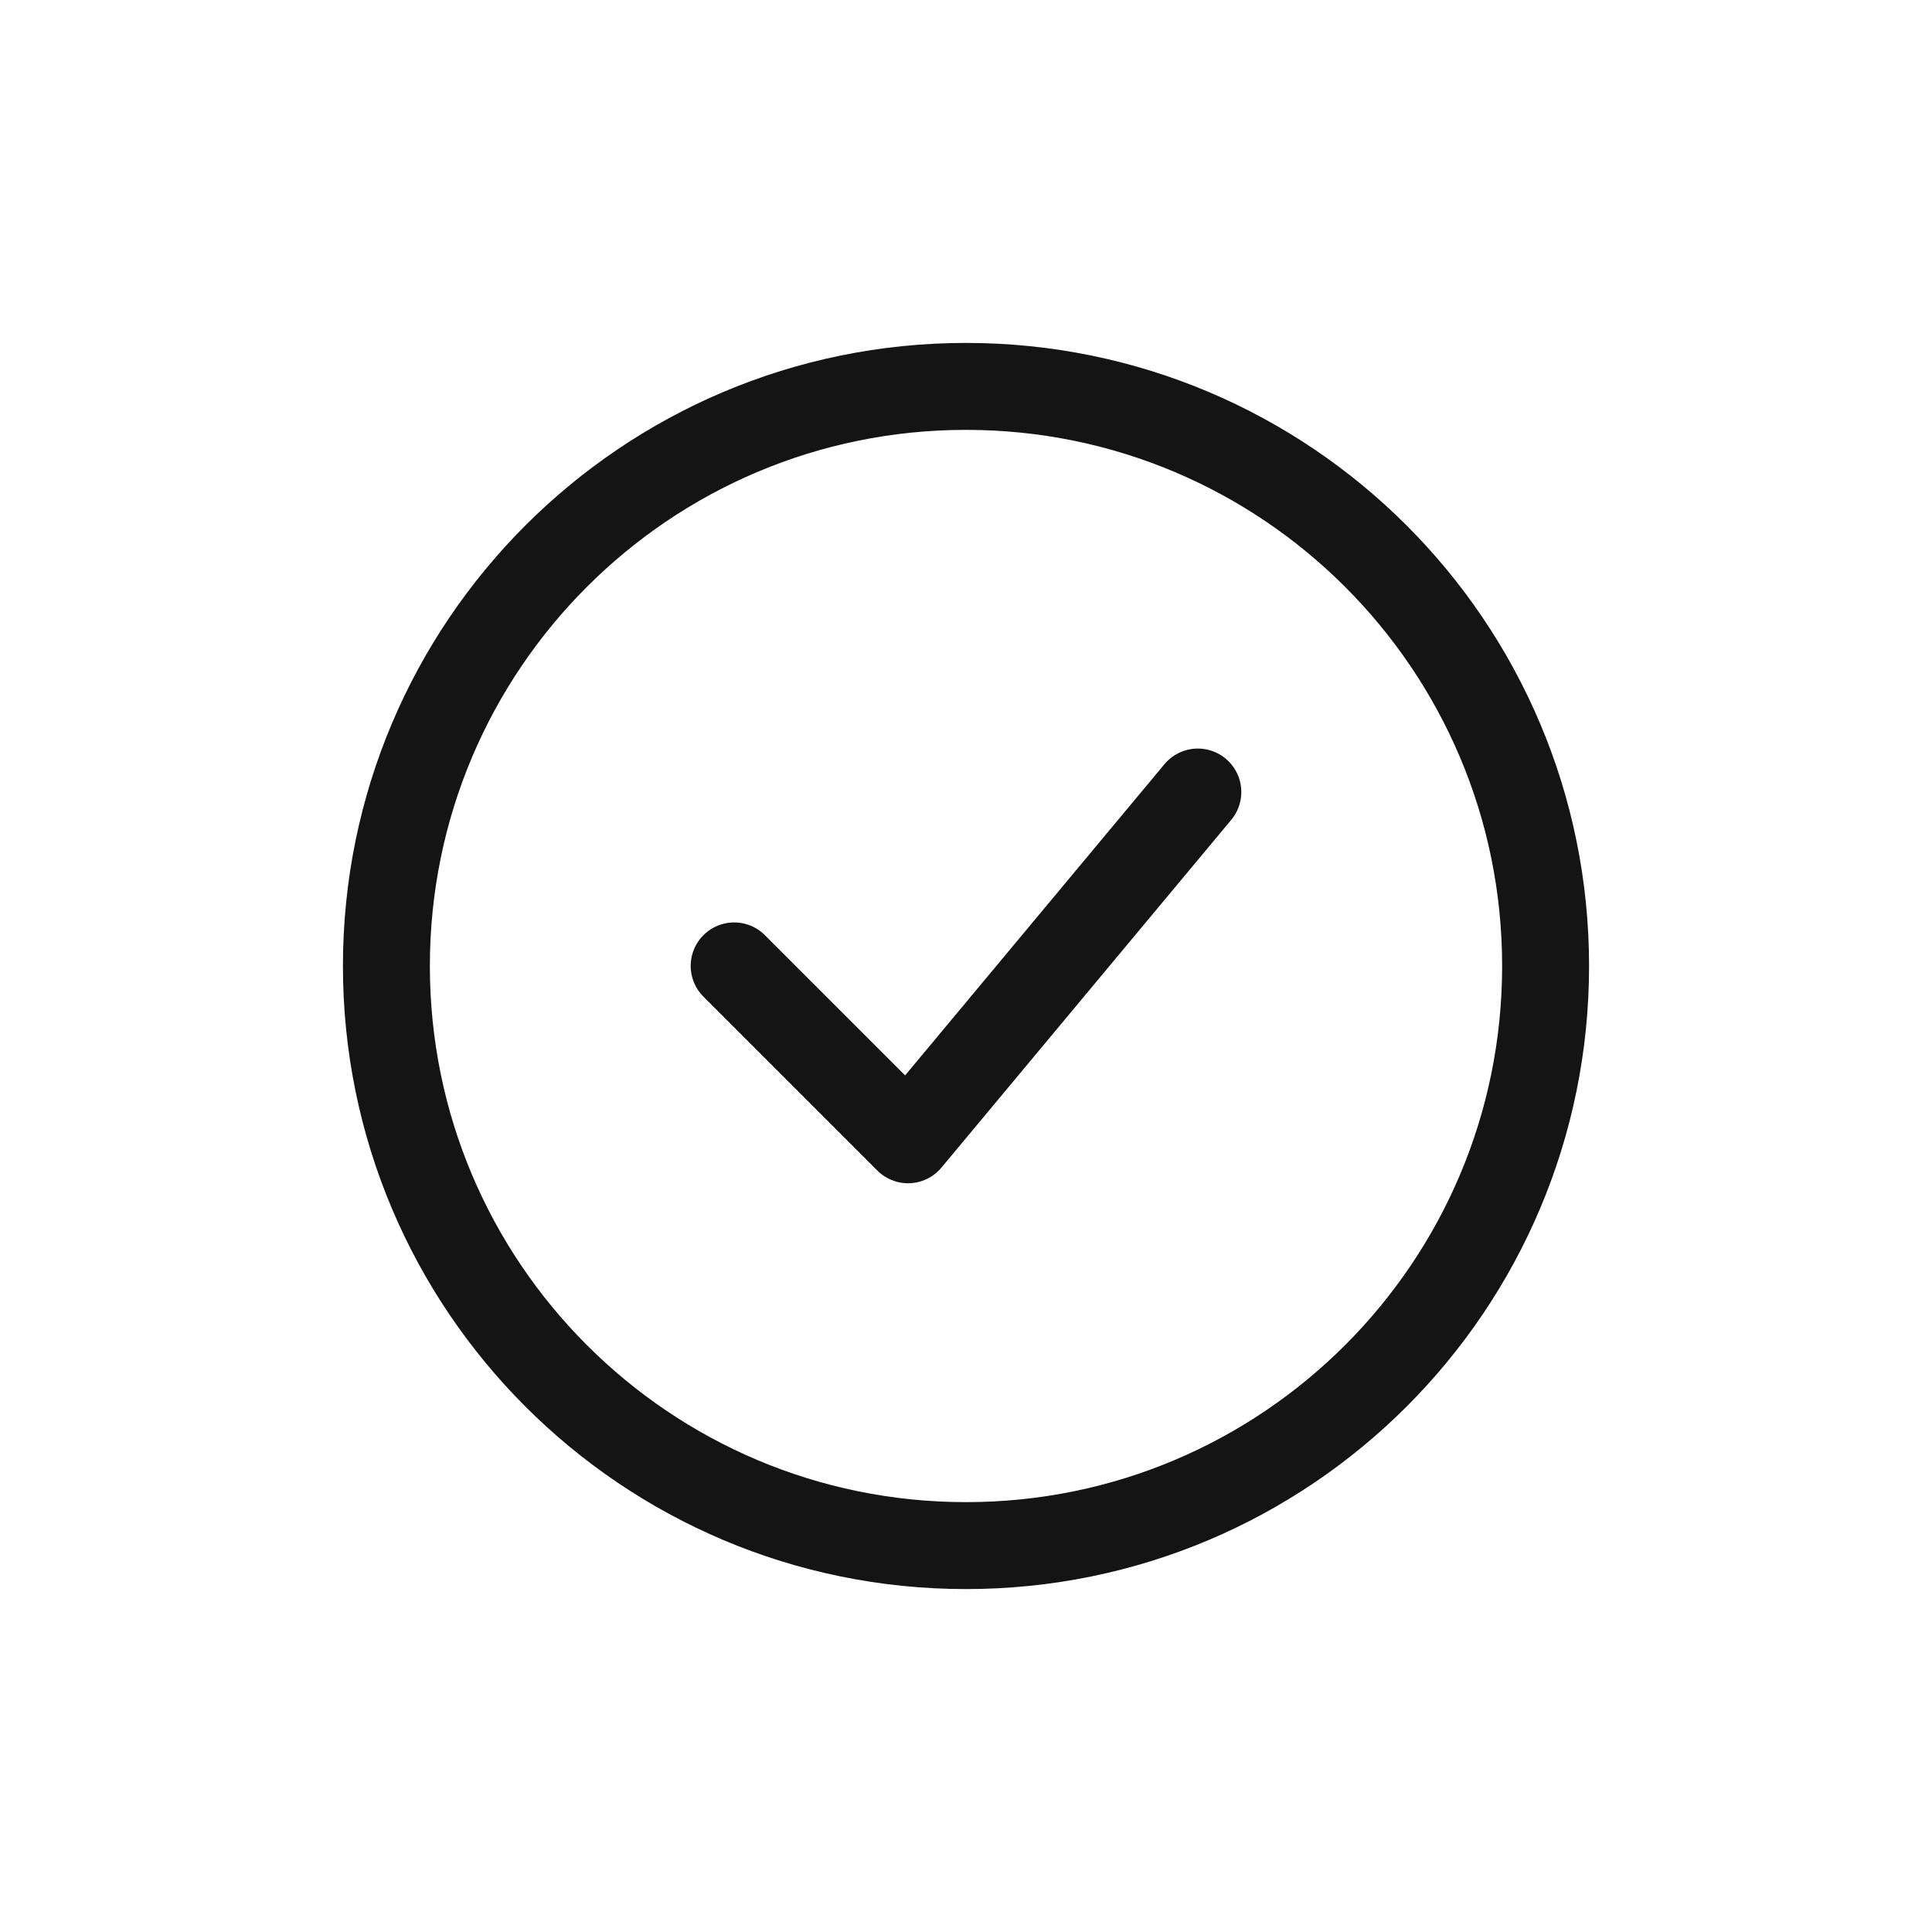
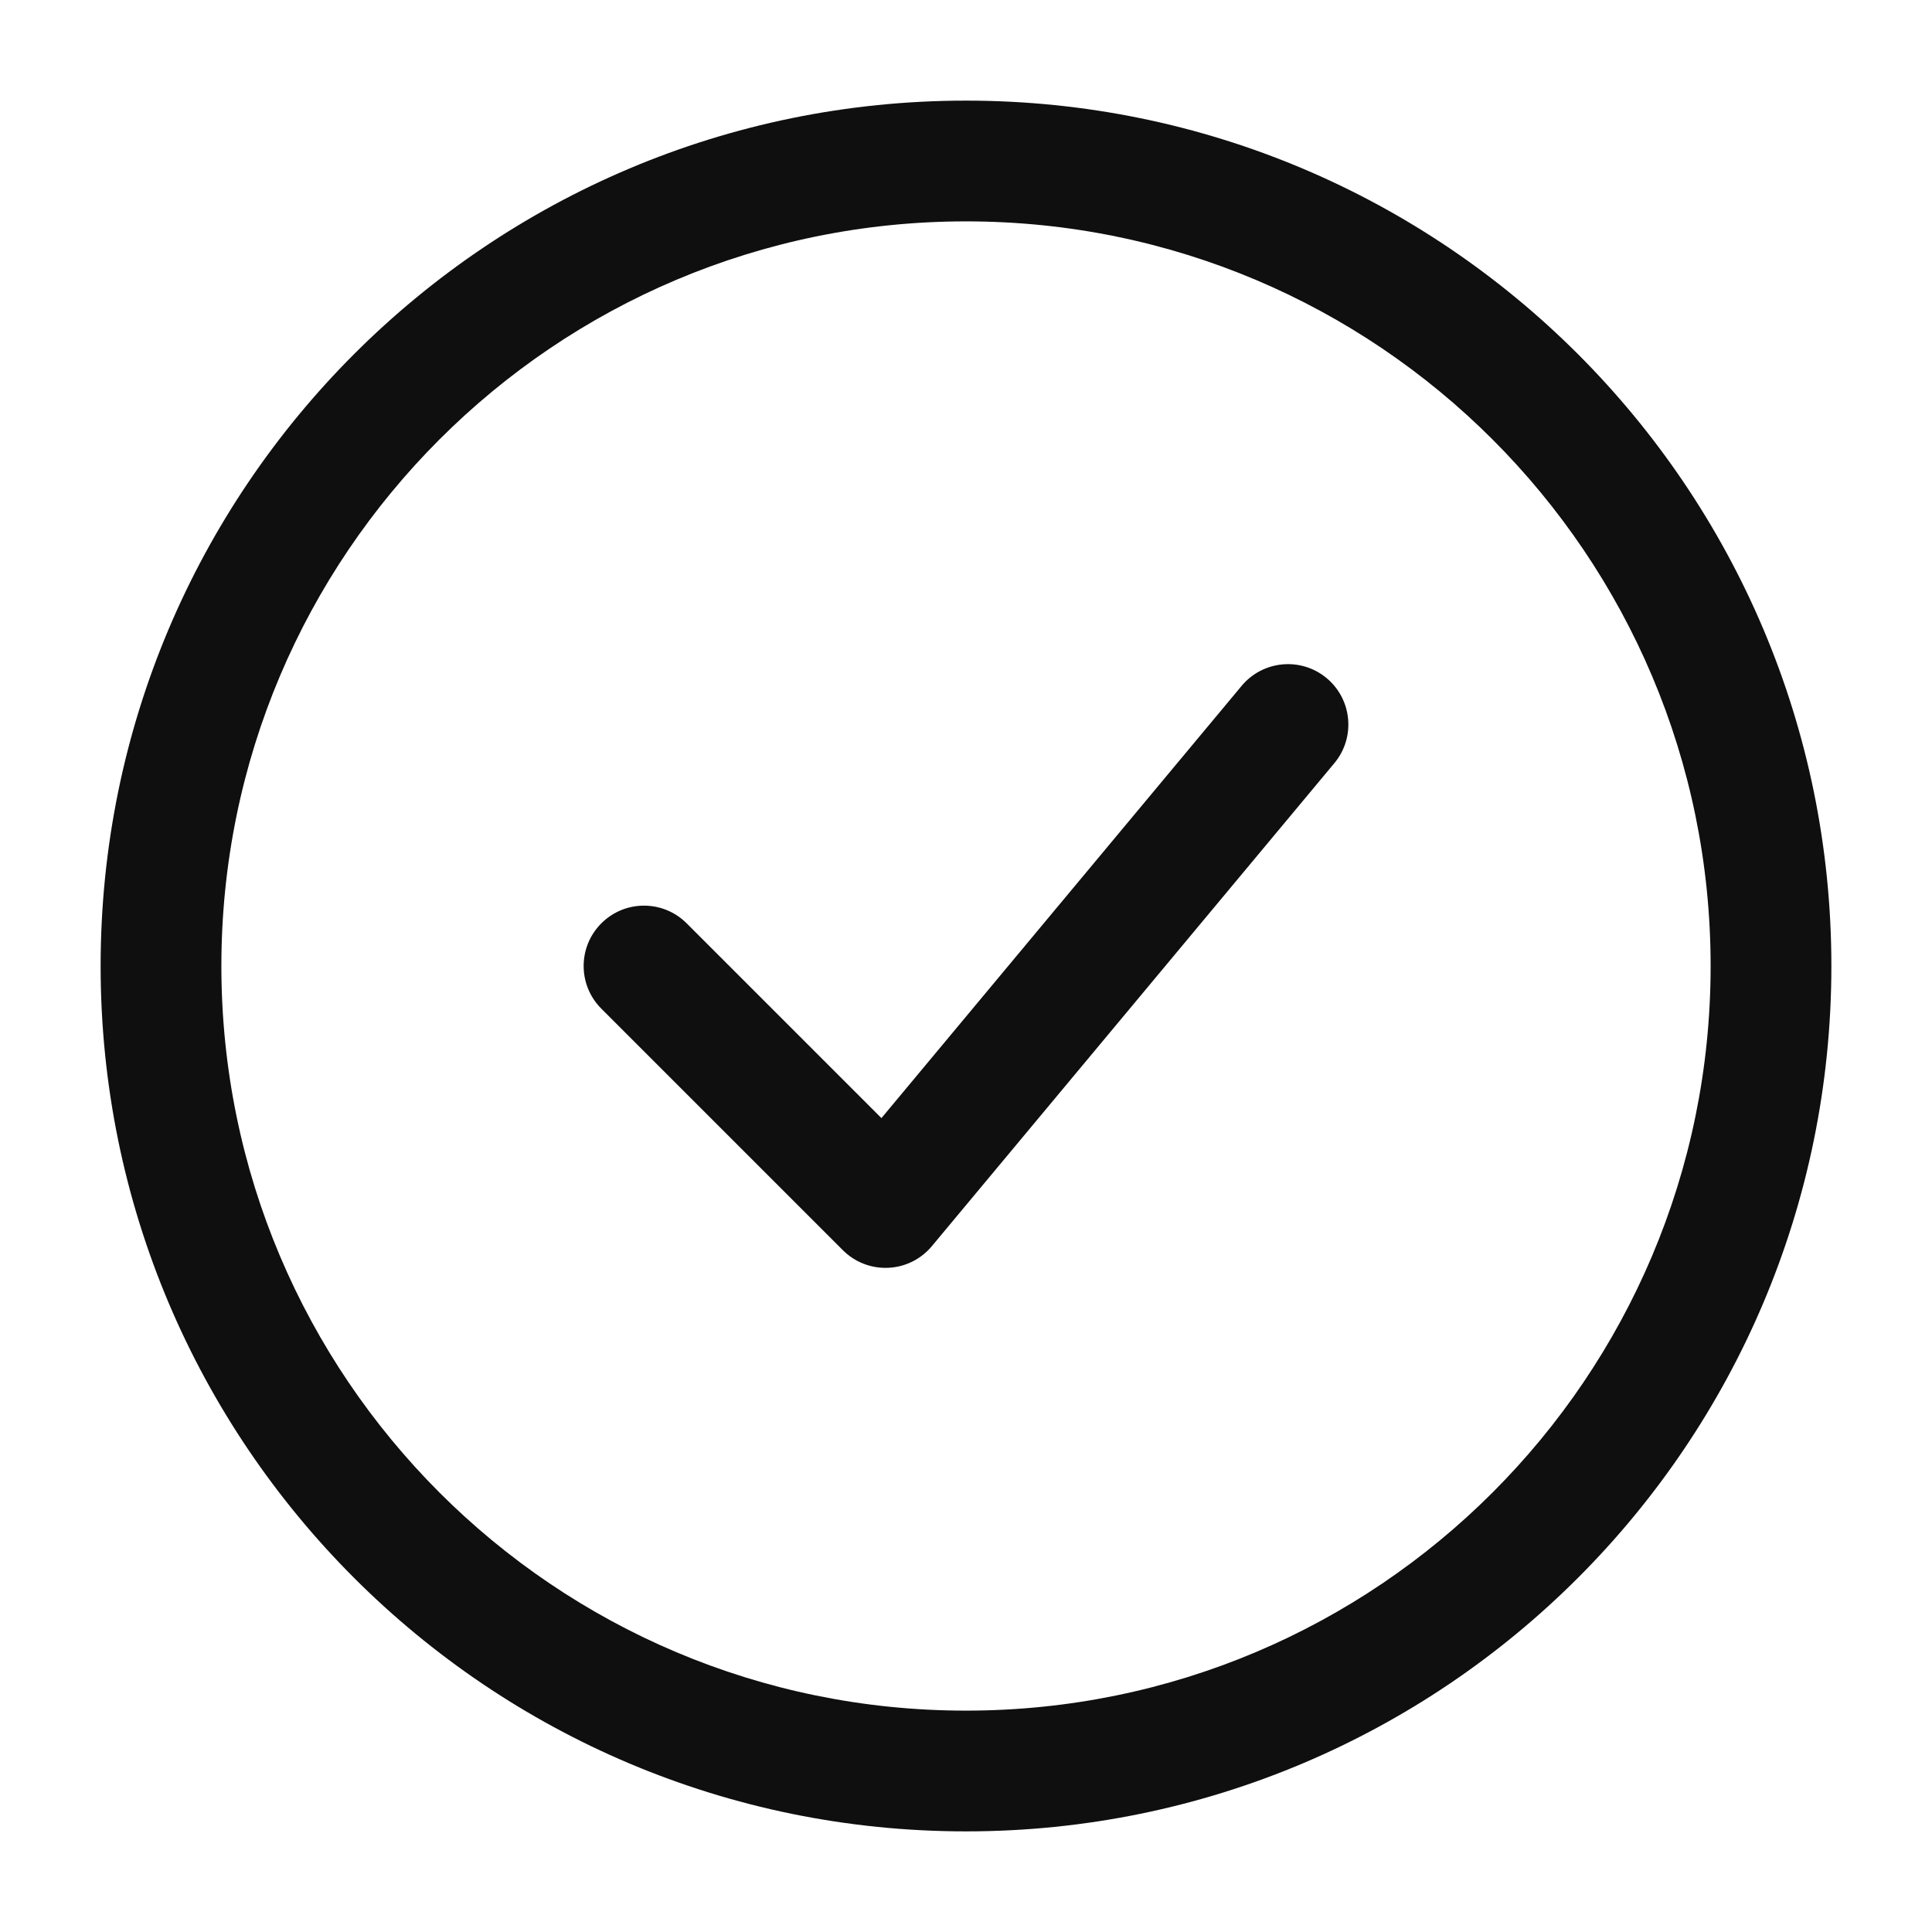
- <svg xmlns="http://www.w3.org/2000/svg" width="20" height="20" viewBox="0 0 20 20" fill="none">
-   <path d="M16 10C16 6.686 13.314 4 10 4C6.686 4 4 6.686 4 10C4 13.314 6.686 16 10 16C13.314 16 16 13.314 16 10Z" stroke="#141414" stroke-width="0.9" />
-   <path d="M7.6 9.999L9.4 11.799L12.4 8.199" stroke="#141414" stroke-width="0.9" stroke-linecap="round" stroke-linejoin="round" />
+ <svg xmlns="http://www.w3.org/2000/svg" width="24" height="24" viewBox="0 0 24 24" fill="none">
+   <path d="M8.53 11.47C8.237 11.177 7.763 11.177 7.47 11.47C7.177 11.763 7.177 12.237 7.47 12.53L8 12L8.53 11.47ZM11 15L10.47 15.53C10.619 15.679 10.823 15.759 11.034 15.749C11.245 15.74 11.441 15.642 11.576 15.48L11 15ZM16.576 9.48C16.841 9.162 16.798 8.689 16.48 8.424C16.162 8.159 15.689 8.202 15.424 8.52L16 9L16.576 9.48ZM22 12H22.75C22.75 6.063 17.937 1.25 12 1.25V2V2.75C17.109 2.75 21.25 6.891 21.25 12H22ZM12 2V1.25C6.063 1.25 1.25 6.063 1.25 12H2H2.75C2.75 6.891 6.891 2.75 12 2.75V2ZM2 12H1.25C1.25 17.937 6.063 22.75 12 22.75V22V21.25C6.891 21.25 2.75 17.109 2.75 12H2ZM12 22V22.75C17.937 22.75 22.75 17.937 22.75 12H22H21.25C21.25 17.109 17.109 21.25 12 21.25V22ZM8 12L7.47 12.53L10.47 15.53L11 15L11.53 14.47L8.53 11.47L8 12ZM11 15L11.576 15.48L16.576 9.48L16 9L15.424 8.52L10.424 14.52L11 15Z" fill="#0F0F10" />
</svg>
